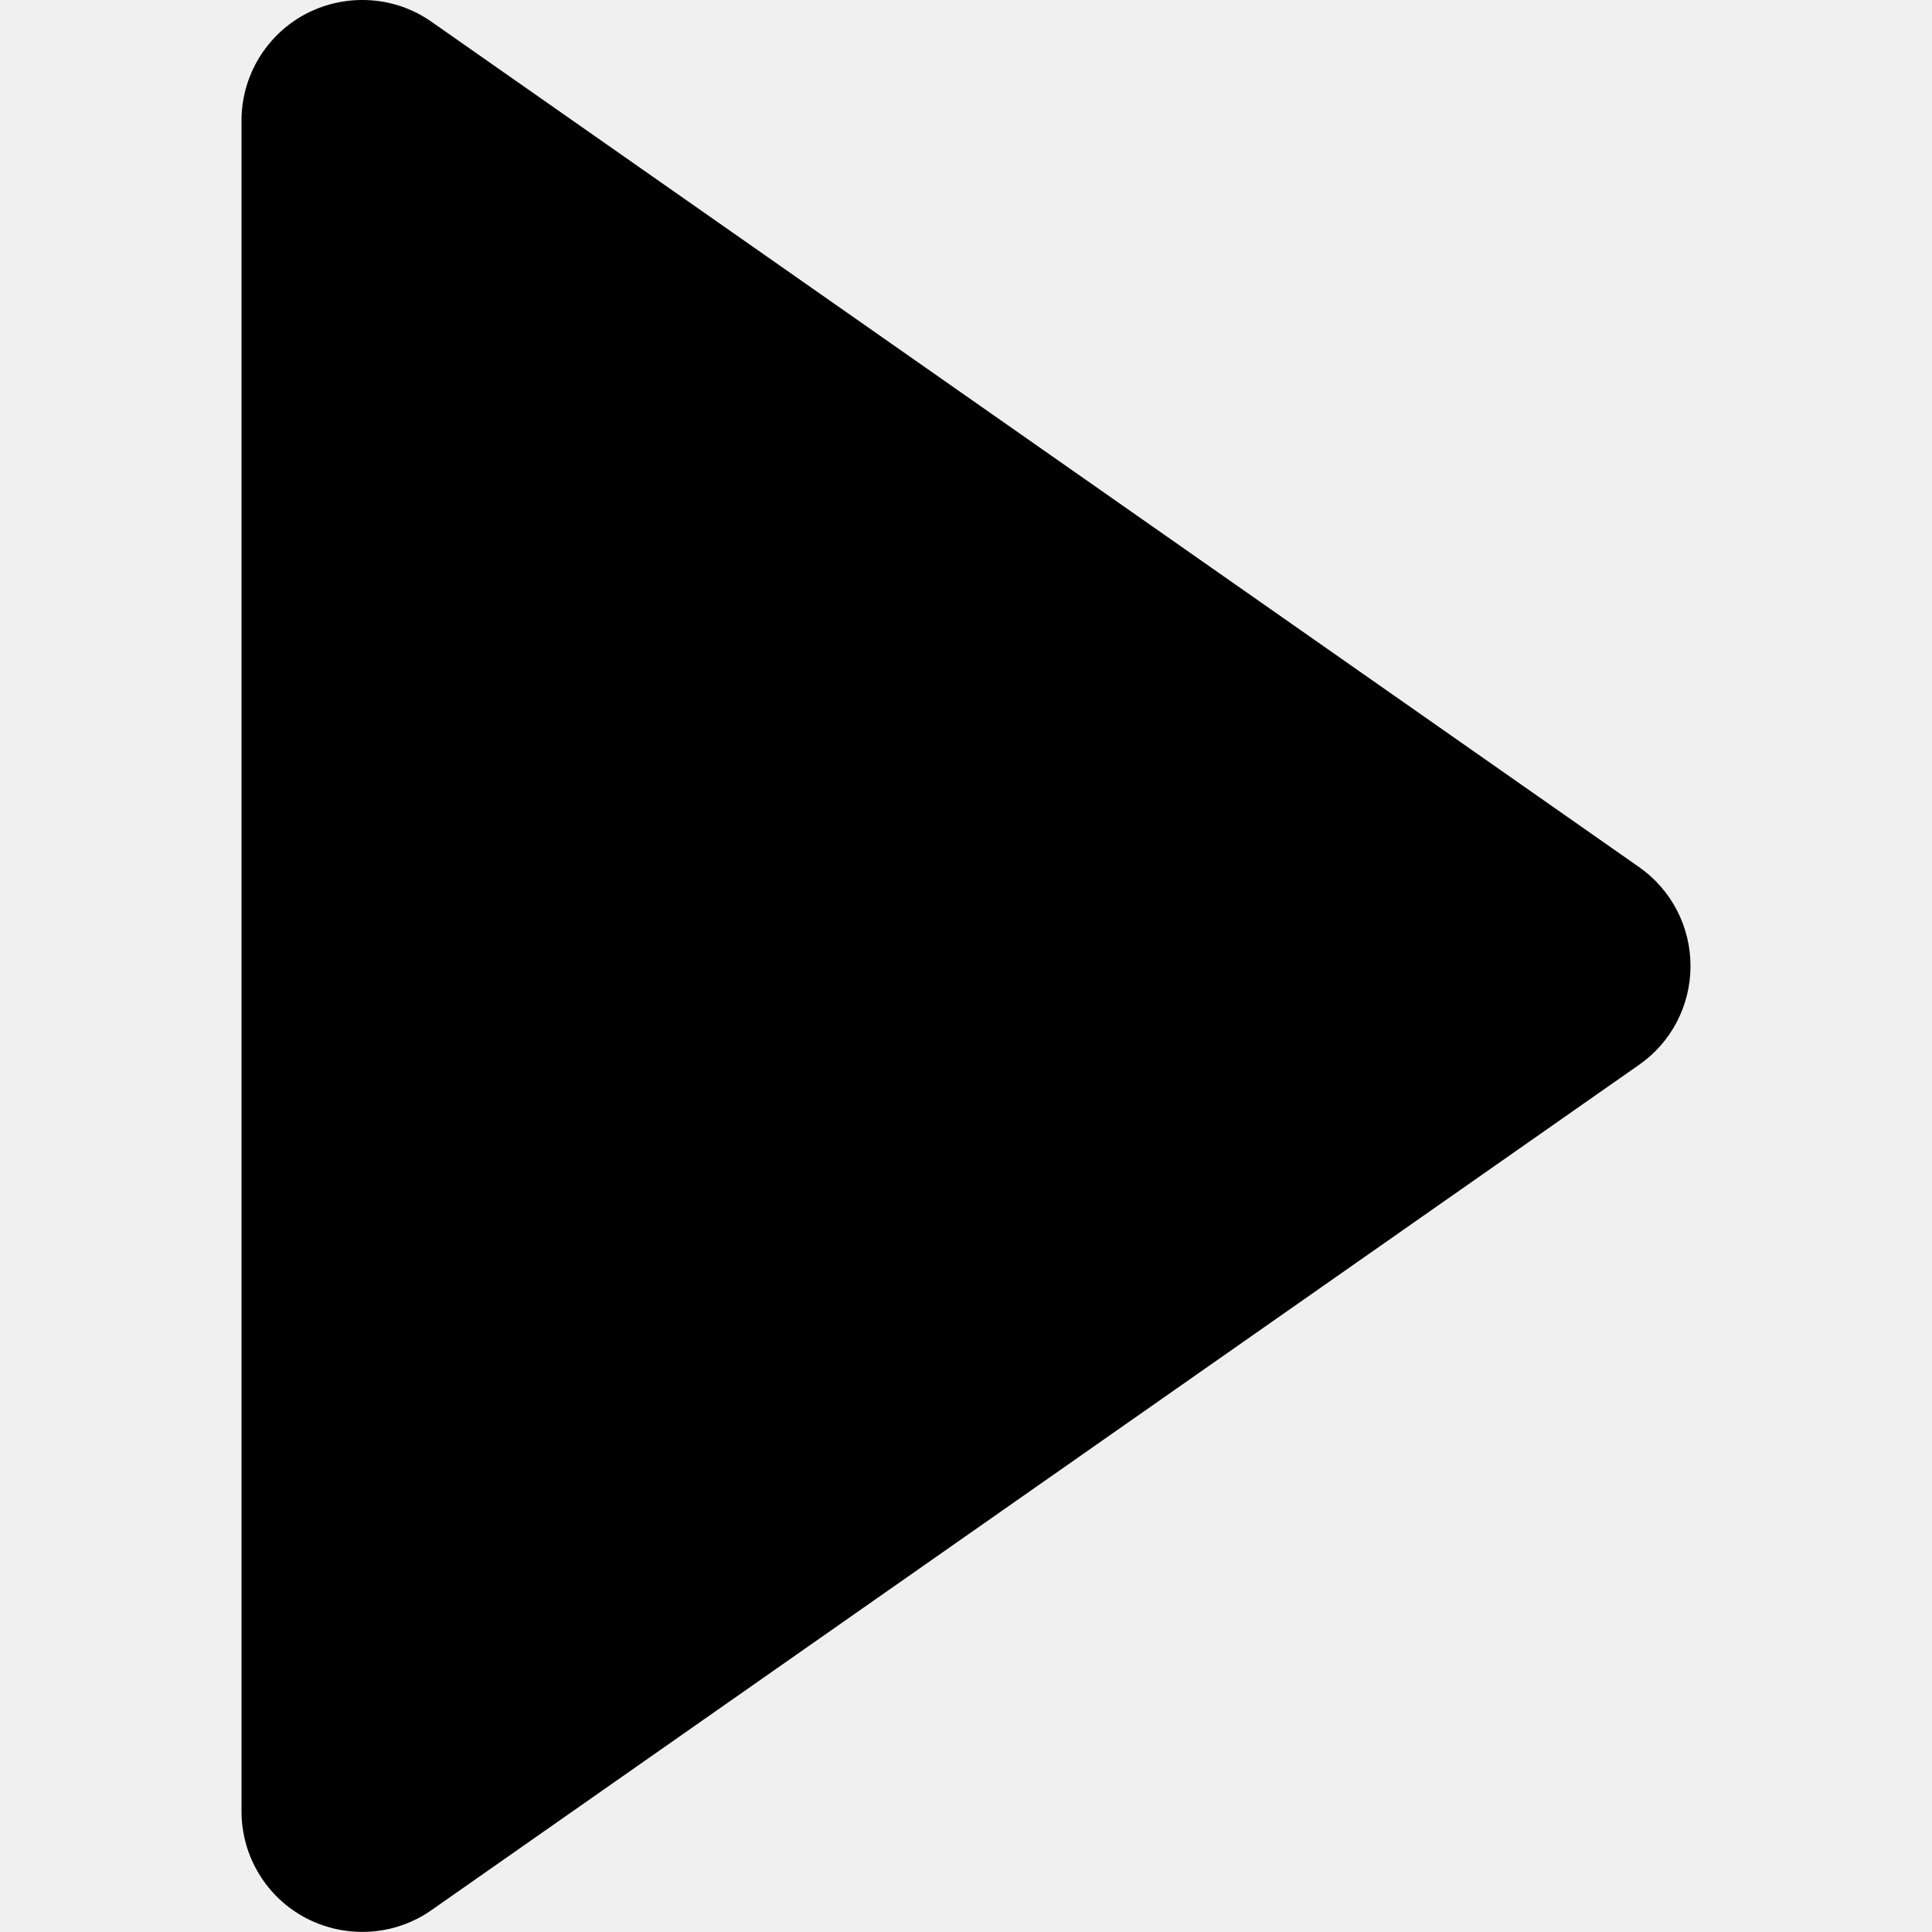
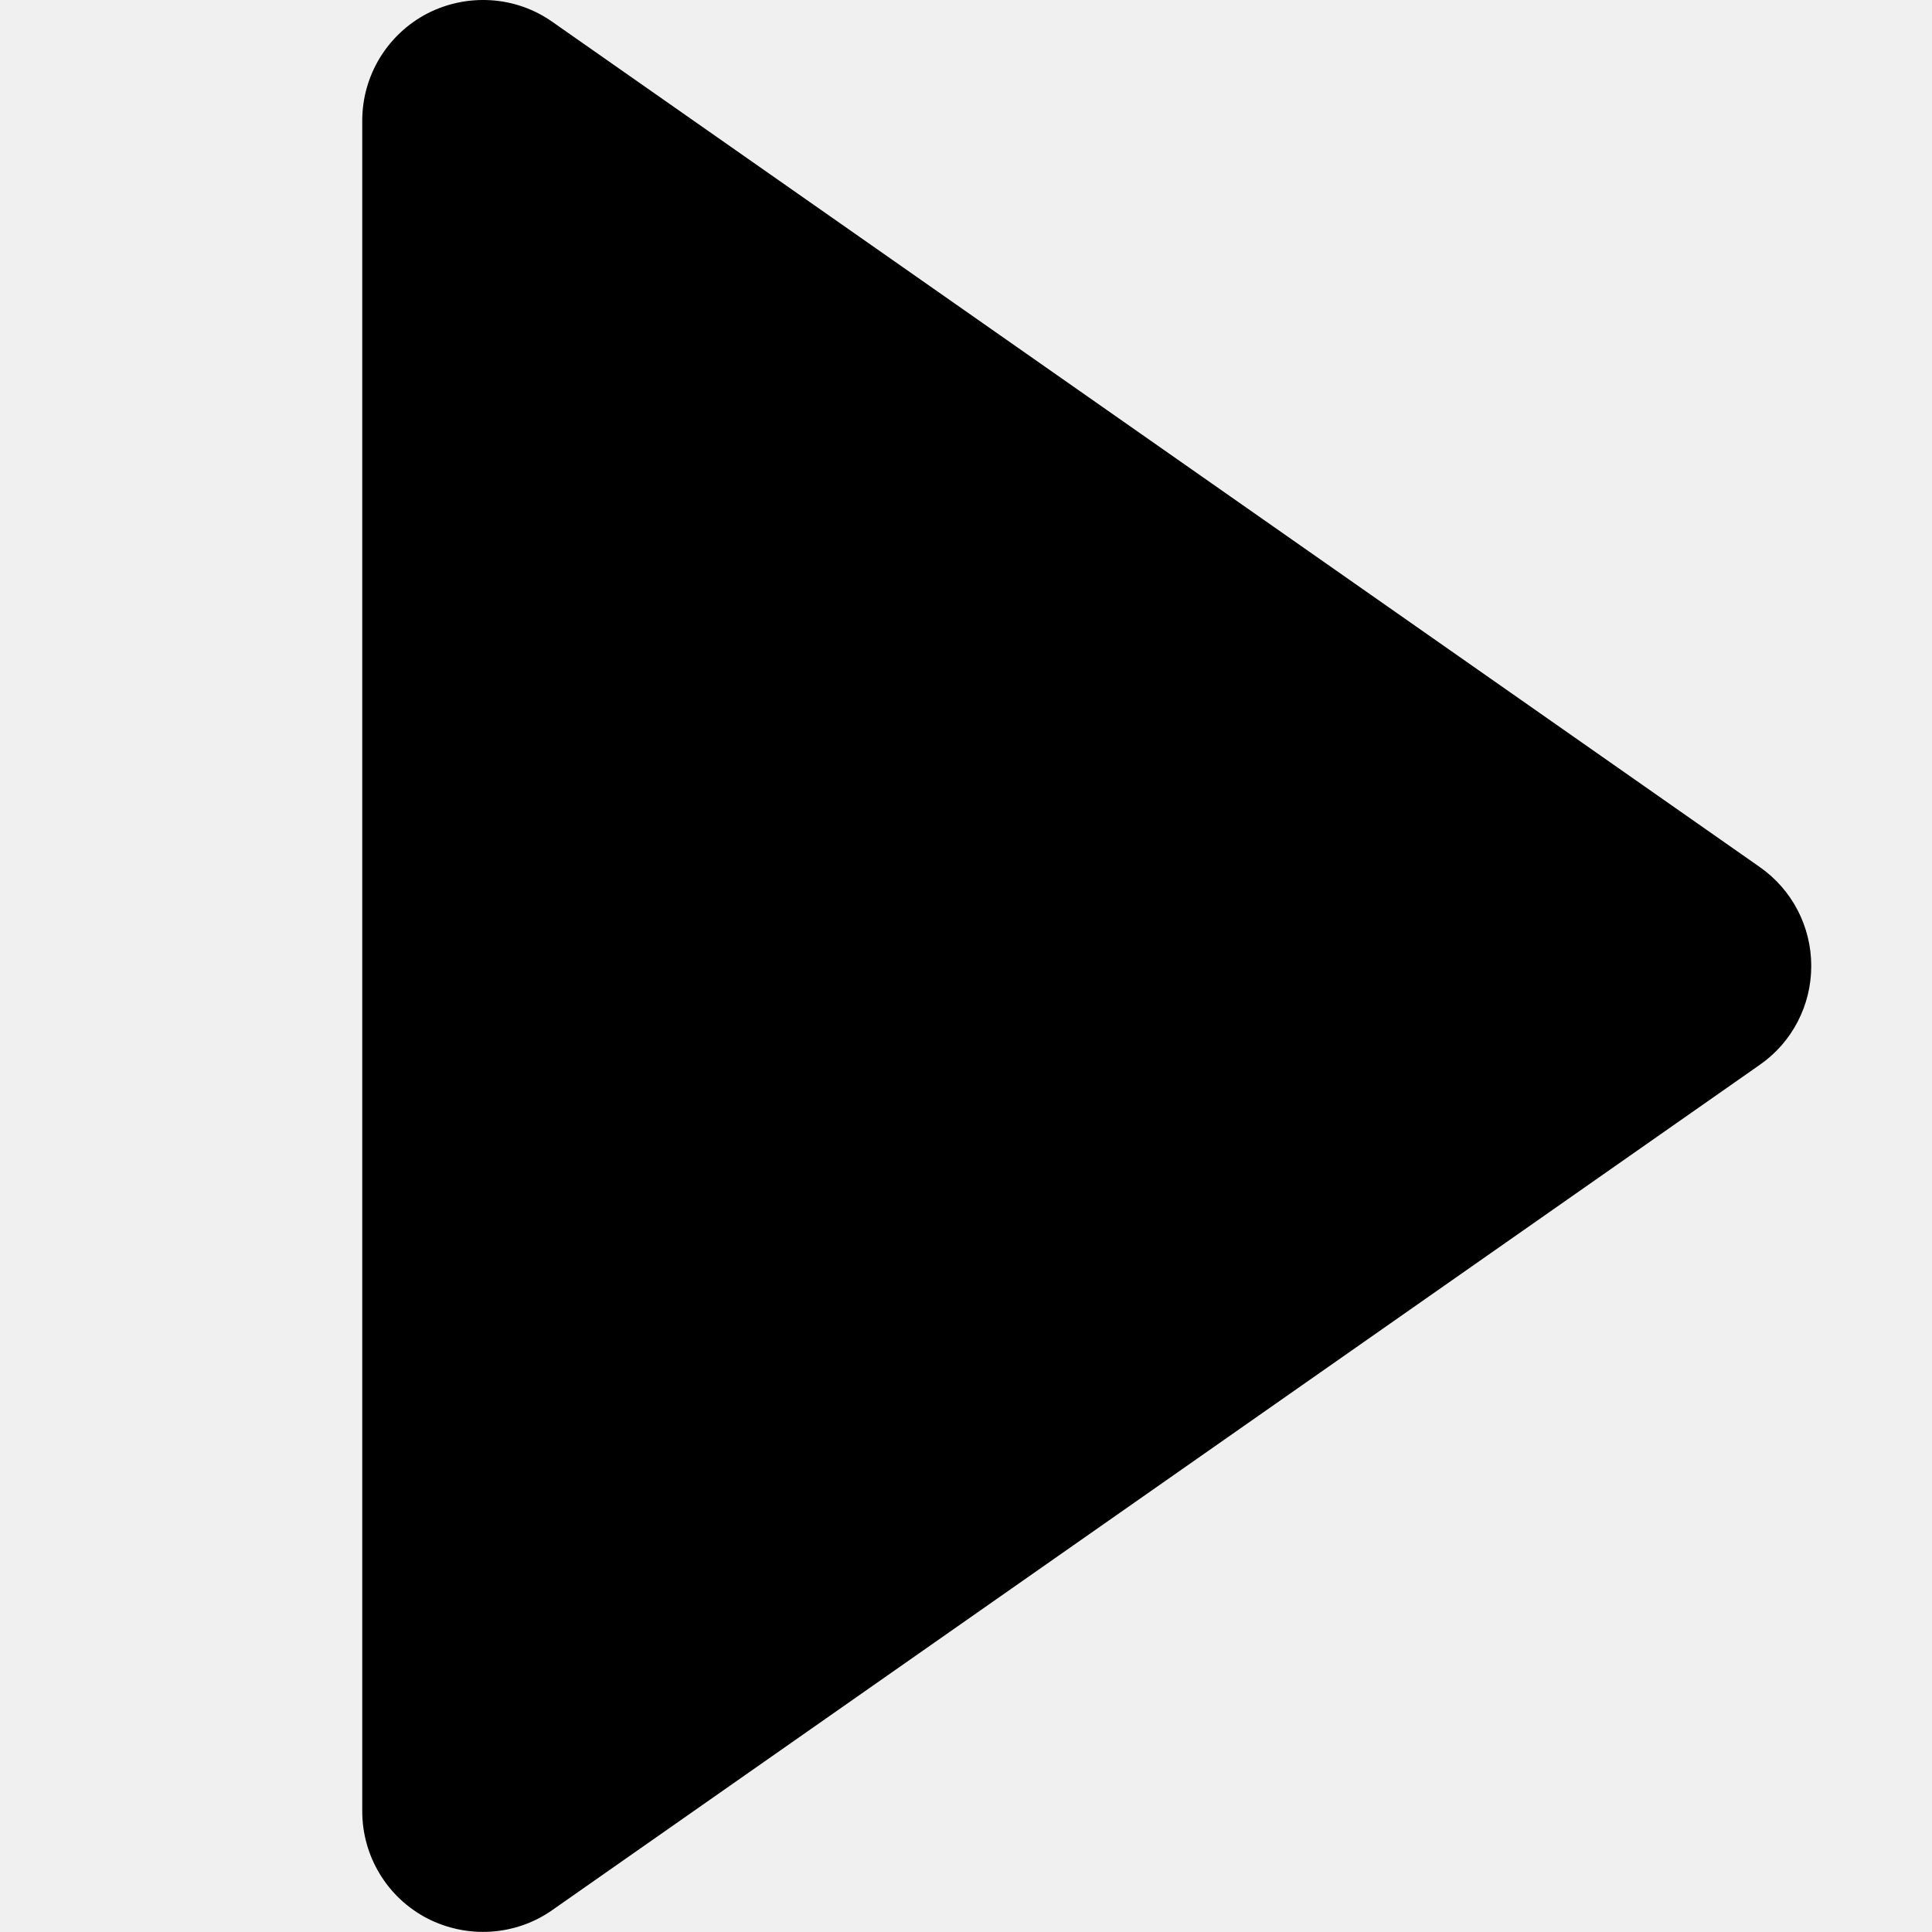
<svg xmlns="http://www.w3.org/2000/svg" width="16" height="16" viewBox="0 0 16 16" fill="none">
  <g clip-path="url(#clip0_316_2535)">
-     <path d="M14 7.999C14 7.673 13.841 7.367 13.573 7.18L3.573 0.18C3.269 -0.034 2.869 -0.058 2.538 0.112C2.207 0.285 2 0.626 2 0.999V15C2 15.373 2.207 15.715 2.538 15.887C2.869 16.057 3.268 16.033 3.573 15.819L13.573 8.819C13.841 8.633 14 8.327 14 8.001C14 8 14 8 14 7.999C14 8 14 8 14 7.999Z" fill="black" />
+     <path d="M15 7.999C15 7.673 14.841 7.367 14.573 7.18L4.573 0.18C4.269 -0.034 3.869 -0.058 3.538 0.112C3.207 0.285 3 0.626 3 0.999V15C3 15.373 3.207 15.715 3.538 15.887C3.869 16.057 4.268 16.033 4.573 15.819L14.573 8.819C14.841 8.633 15 8.327 15 8.001C15 8 15 8 15 7.999C15 8 15 8 15 7.999Z" fill="black" />
  </g>
  <defs>
    <clipPath id="clip0_316_2535">
      <rect width="16" height="16" fill="white" />
    </clipPath>
  </defs>
</svg>
